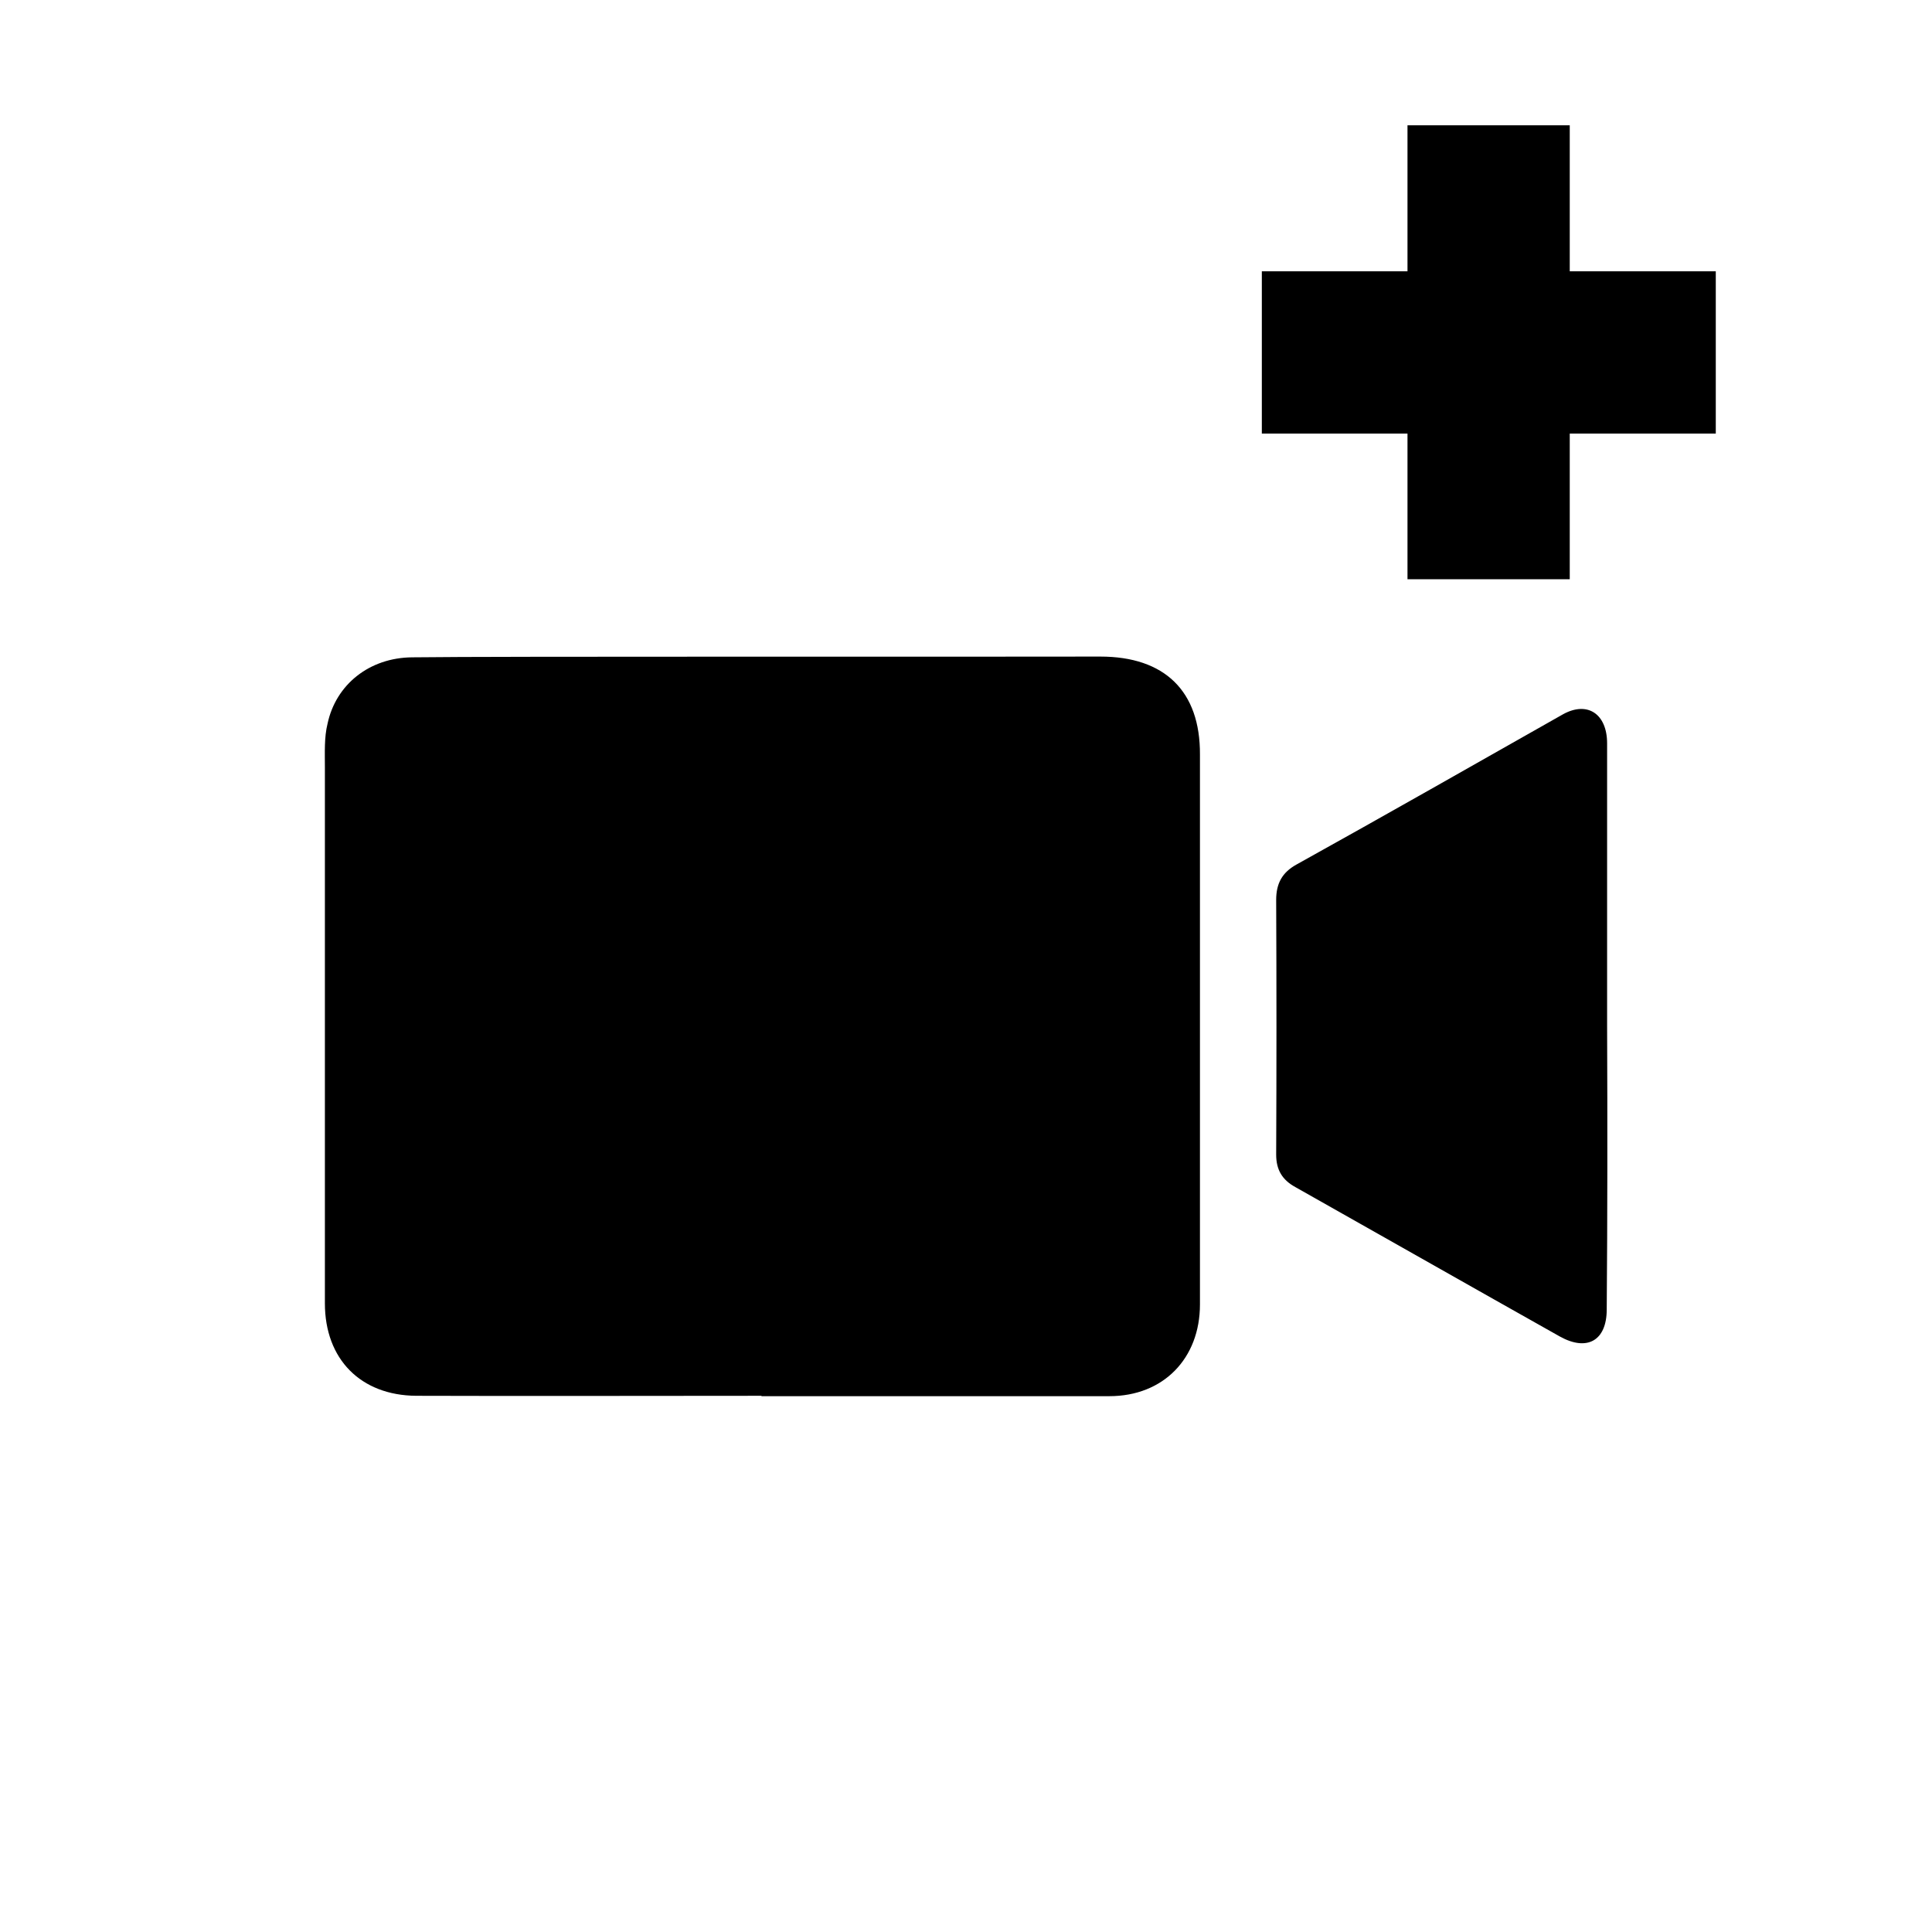
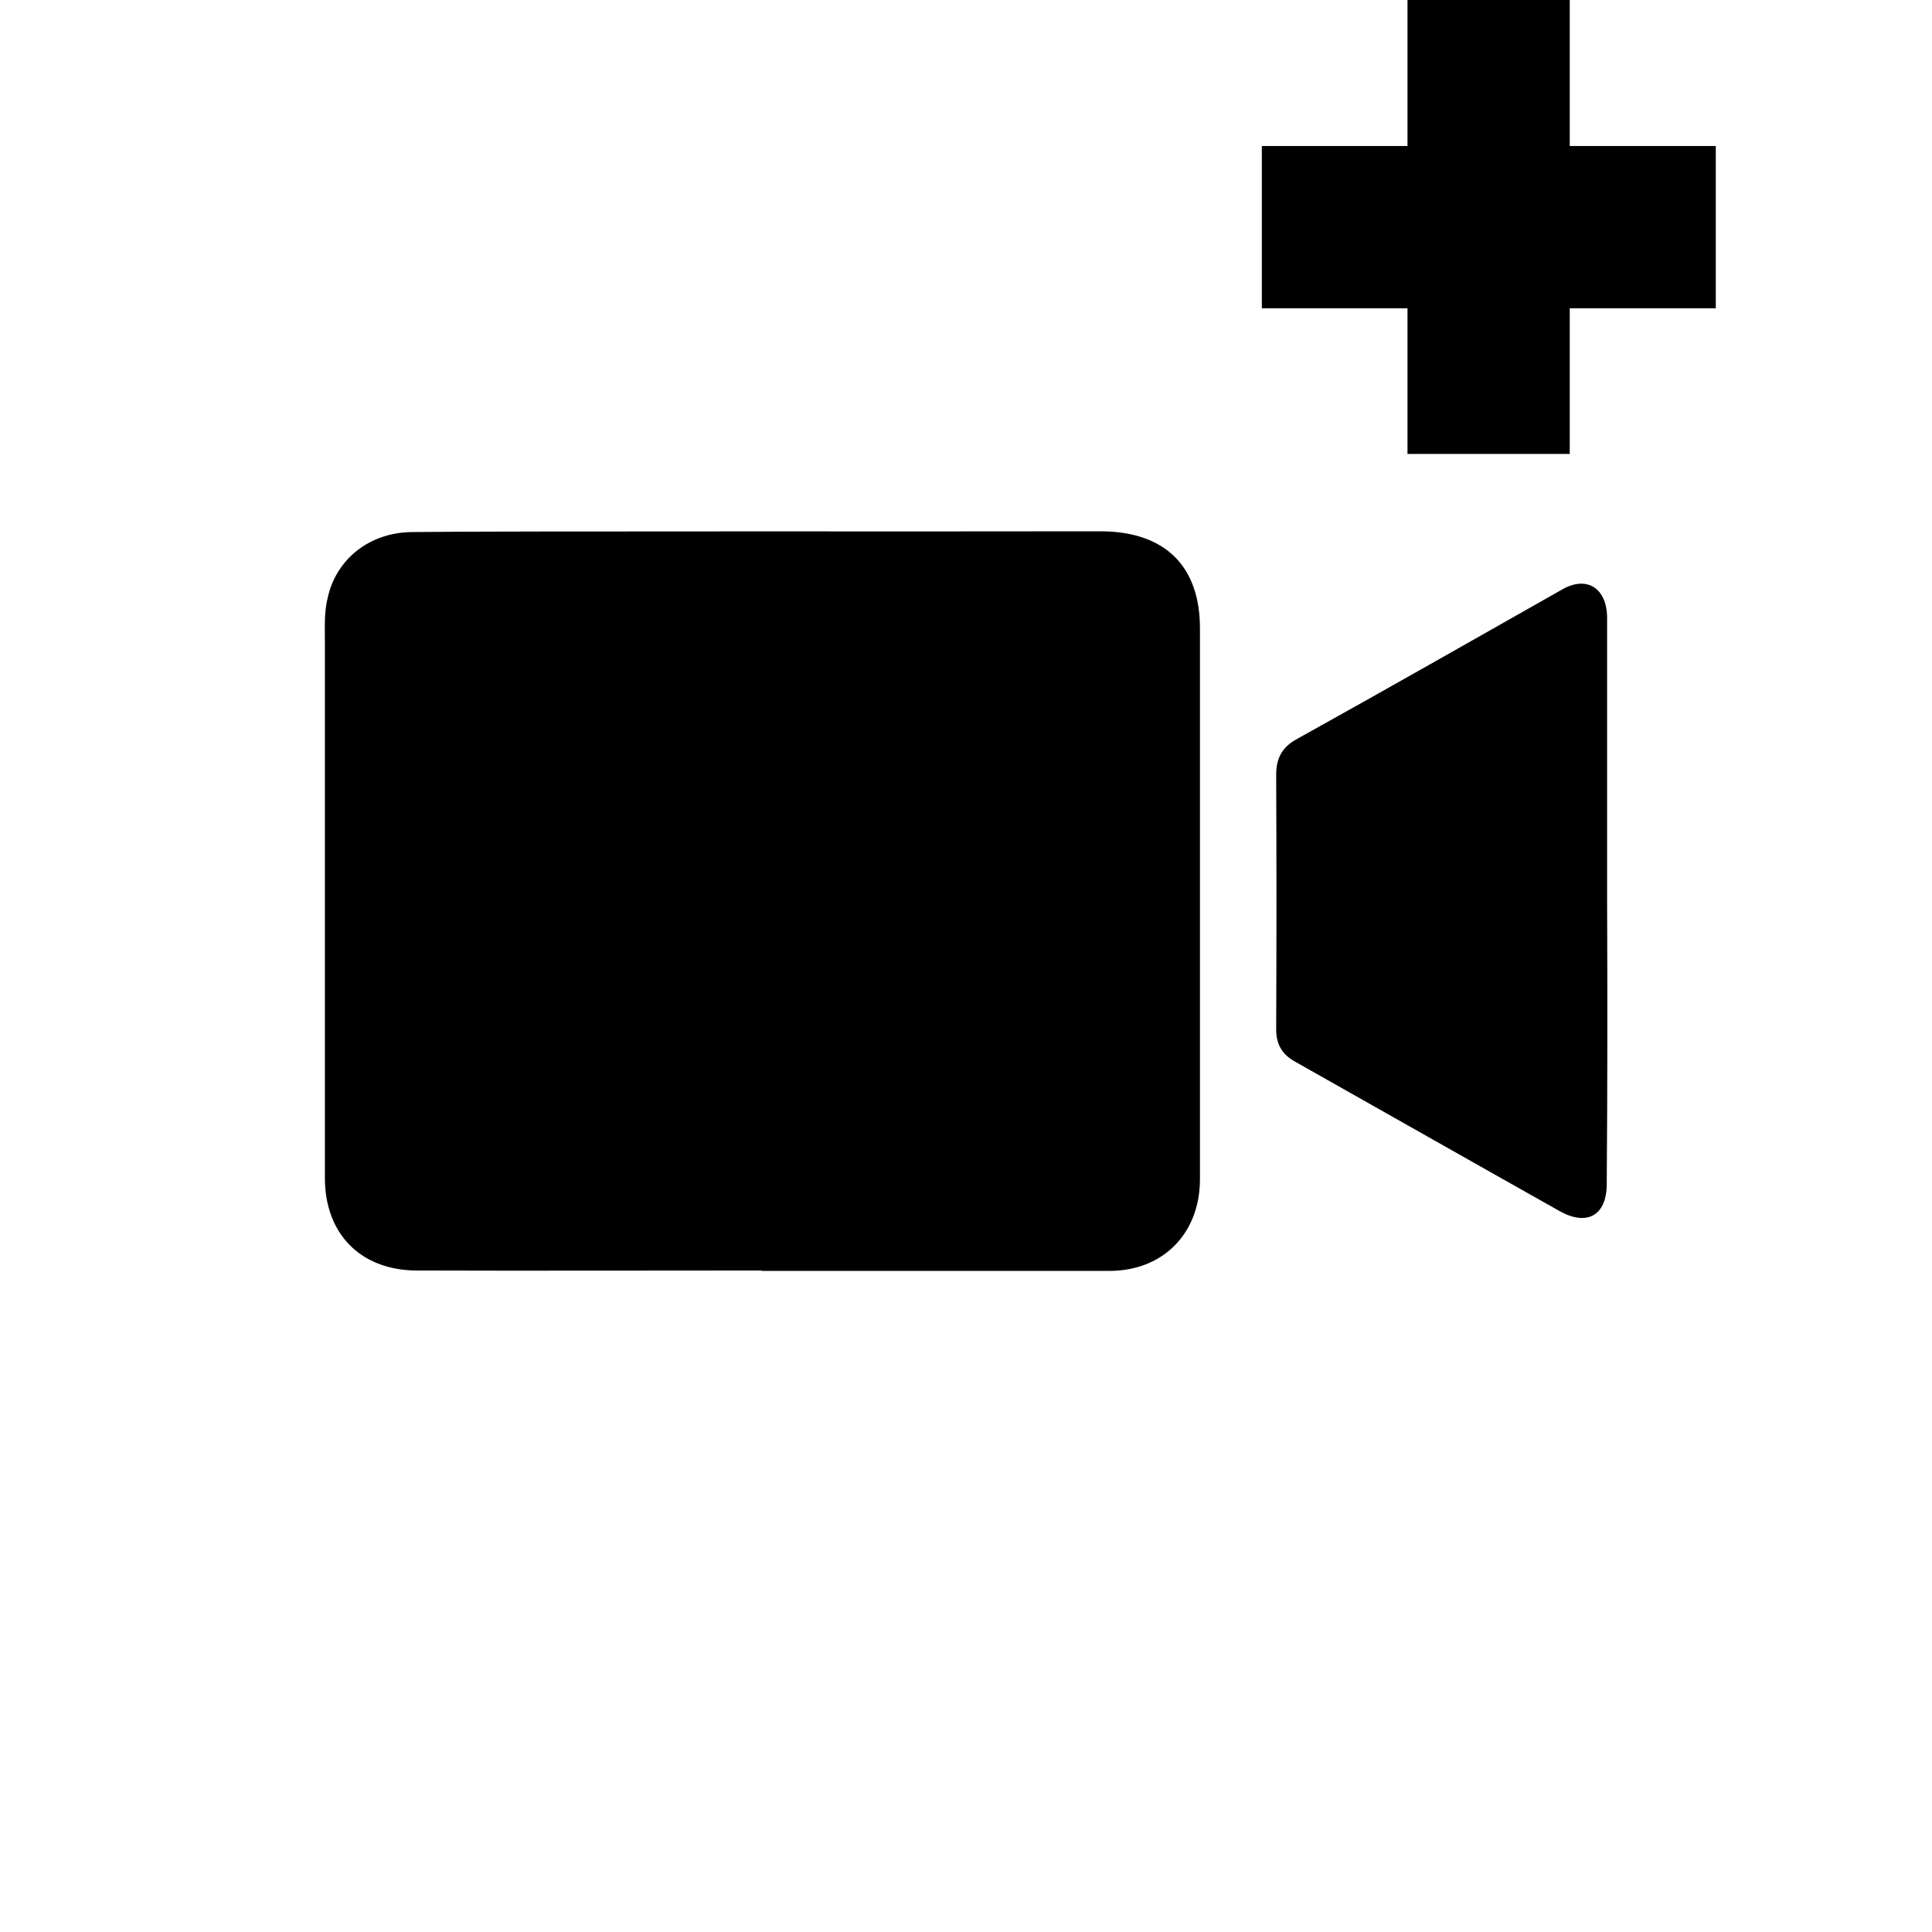
<svg xmlns="http://www.w3.org/2000/svg" width="512" height="512" viewBox="0 0 512 512">
-   <path d="M425.9 197c0-7.8-5.2-11.3-11.7-7.7-23.5 13.3-47 26.7-70.6 39.8-3.8 2.1-5.4 5-5.4 9.4.1 22.5.1 45.1 0 67.5 0 4 1.6 6.7 5.1 8.6 23.4 13.2 46.8 26.5 70.1 39.6 7.2 4 12.4 1.1 12.4-7.2.2-24.9.2-50 .1-74.9V197zM291.6 174c-37.6.1-159.3-.1-182.4.2-11.3.1-20.2 7.2-22.4 17.6-.9 3.6-.7 7.7-.7 11.5v142.1c0 14.8 9.5 24.4 24.2 24.5 30.5.1 61 0 91.5 0v.1H294c14.3 0 24-10 24-24.3V200c.1-16.9-9.4-26-26.4-26zM416 71.9V33.2h-43v38.7h-38.6v43H373v38.6h43v-38.6h38.7v-43z" />
+   <path d="M425.9 163.8c0-7.8-5.2-11.3-11.7-7.7-23.5 13.3-47 26.7-70.6 39.8-3.8 2.1-5.4 5-5.4 9.4.1 22.5.1 45.1 0 67.5 0 4 1.6 6.7 5.1 8.6 23.4 13.2 46.8 26.5 70.1 39.6 7.2 4 12.4 1.1 12.4-7.2.2-24.9.2-50 .1-74.9v-75.1zm-134.3-23c-37.6.1-159.3-.1-182.4.2-11.3.1-20.2 7.2-22.4 17.6-.9 3.6-.7 7.7-.7 11.5v142.1c0 14.8 9.5 24.4 24.2 24.5 30.5.1 61 0 91.5 0v.1H294c14.3 0 24-10 24-24.3V166.8c.1-16.9-9.4-26-26.4-26zM416 38.7V0h-43v38.7h-38.6v43H373v38.6h43V81.7h38.7v-43H416z" />
</svg>
